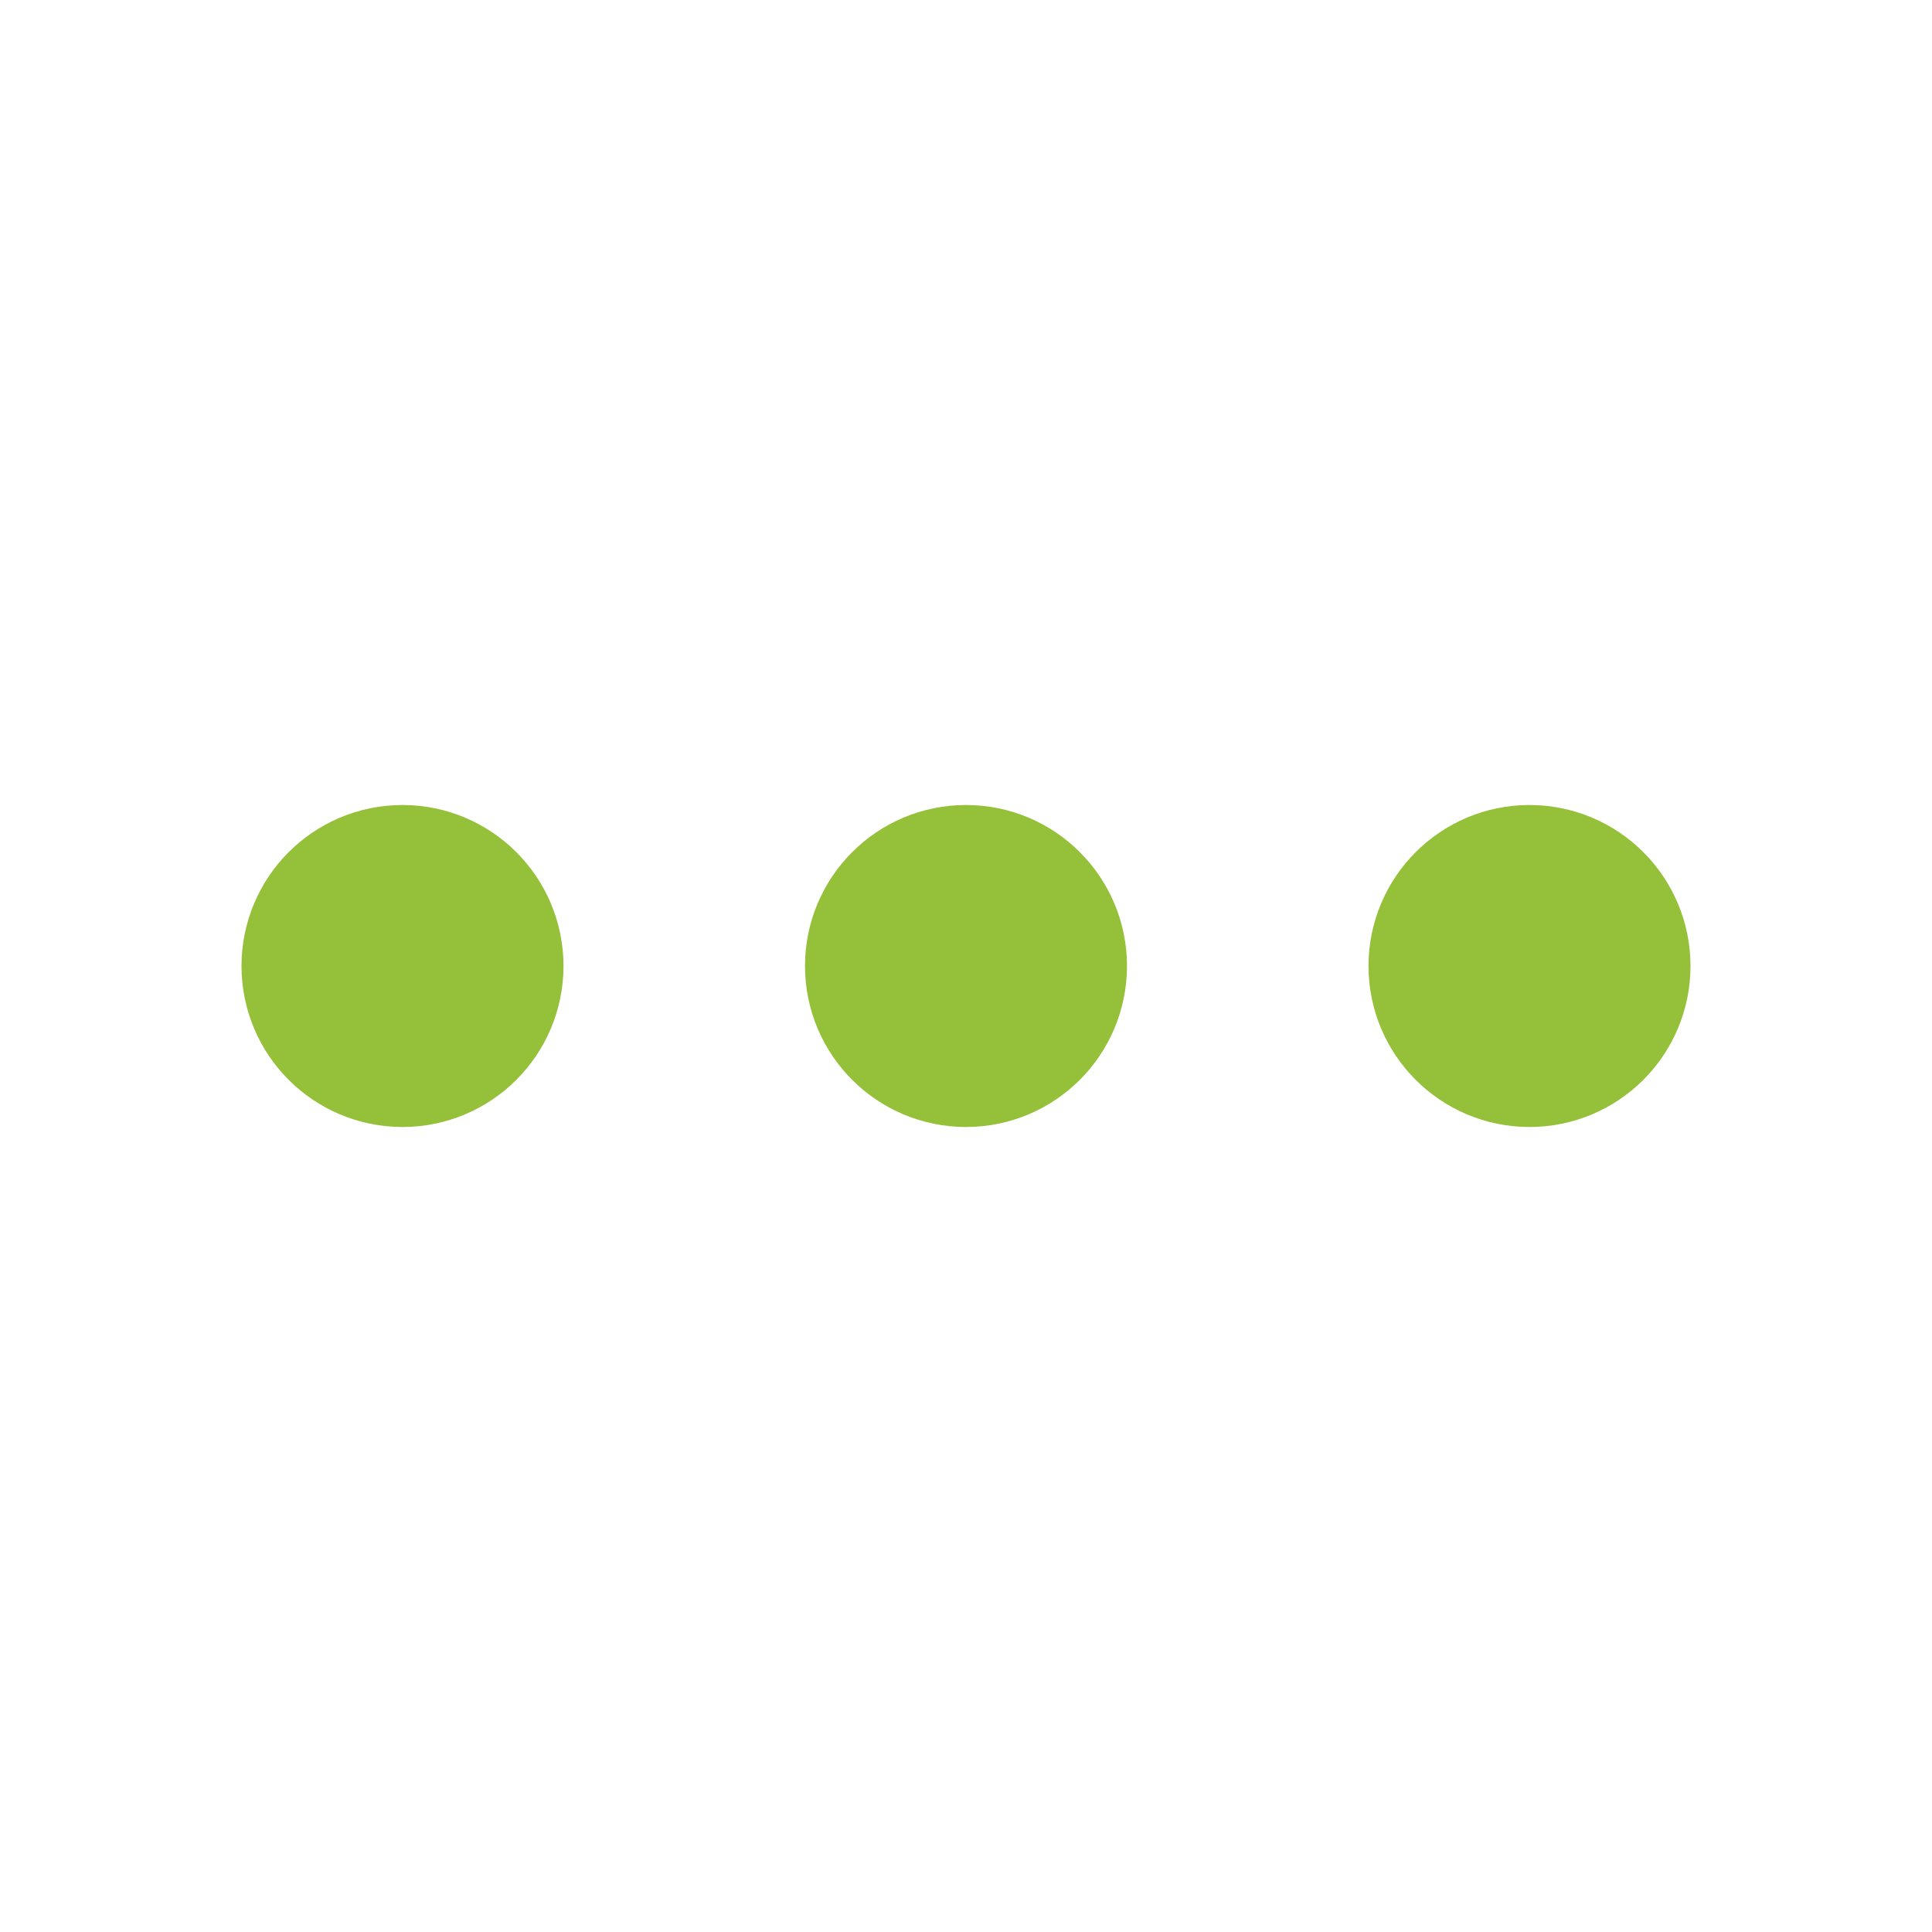
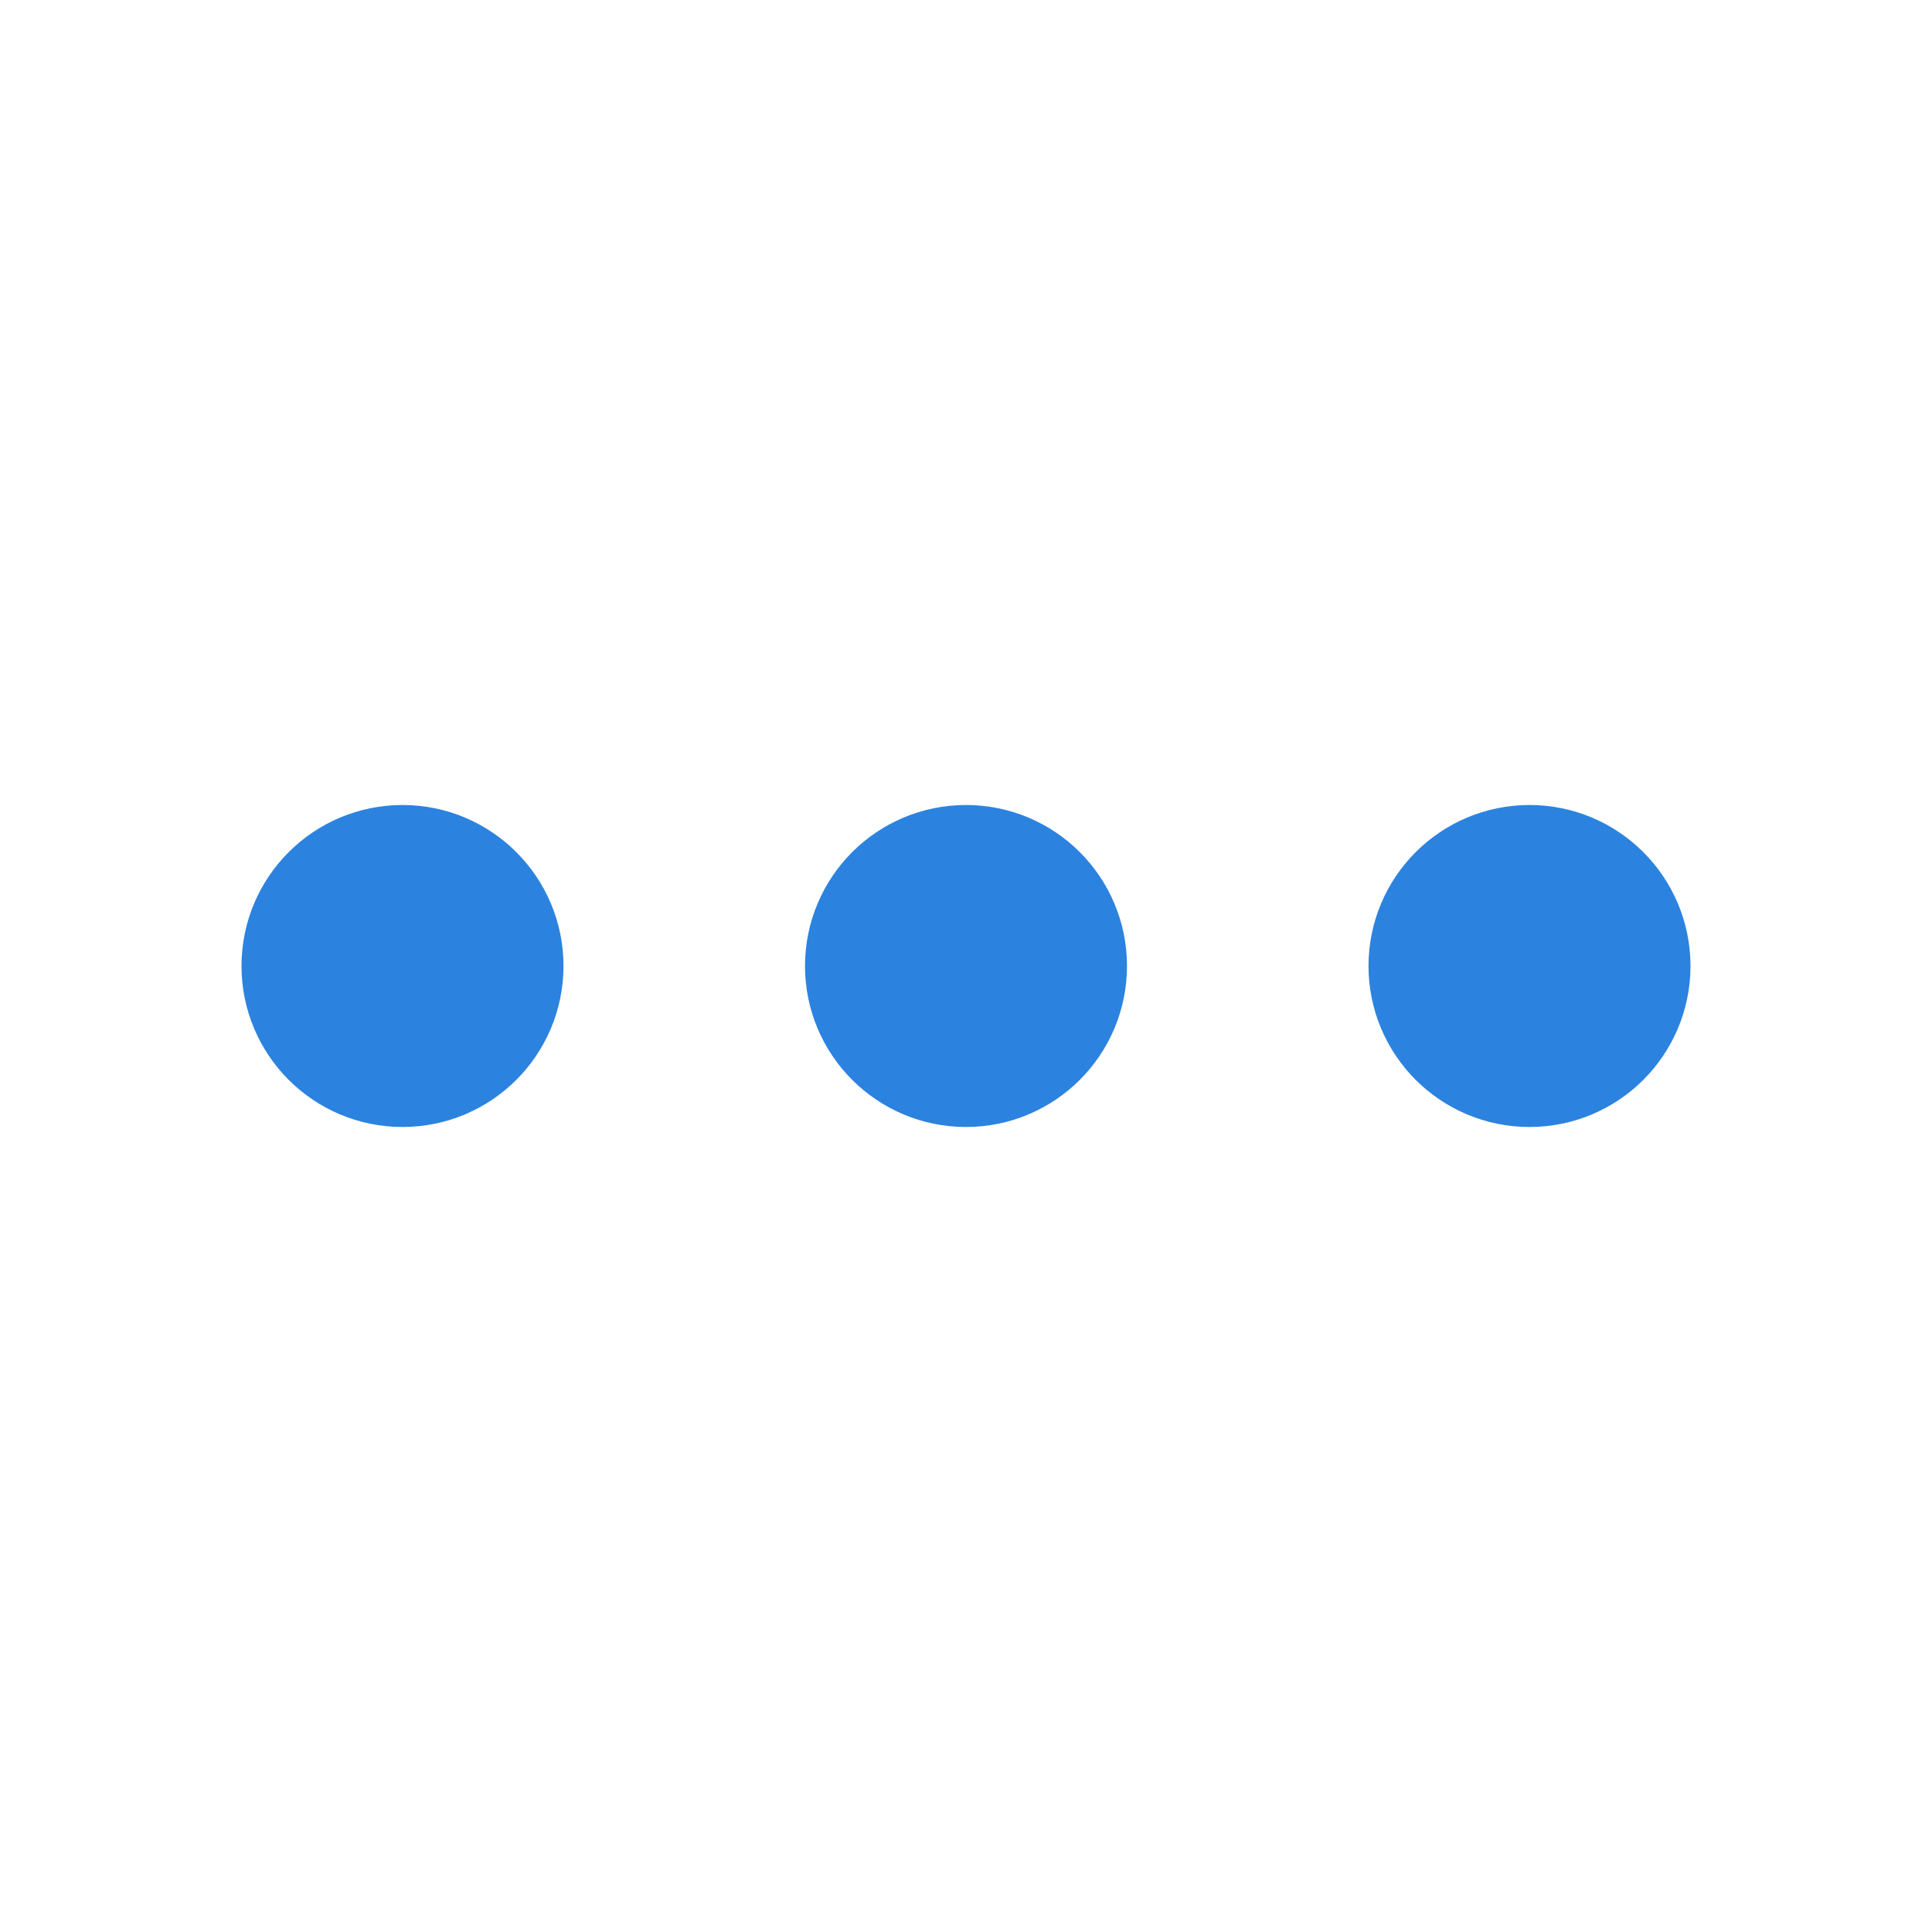
- <svg xmlns="http://www.w3.org/2000/svg" width="32" height="32" viewBox="0 0 24 24" fill="none" stroke="rgb(149, 192, 57)" stroke-width="2" stroke-linecap="round" stroke-linejoin="round" class="feather feather-more-horizontal">
+ <svg xmlns="http://www.w3.org/2000/svg" width="32" height="32" viewBox="0 0 24 24" fill="none" stroke="rgb(43, 131, 223)" stroke-width="2" stroke-linecap="round" stroke-linejoin="round" class="feather feather-more-horizontal">
  <circle cx="12" cy="12" r="1" />
  <circle cx="19" cy="12" r="1" />
  <circle cx="5" cy="12" r="1" />
</svg>
